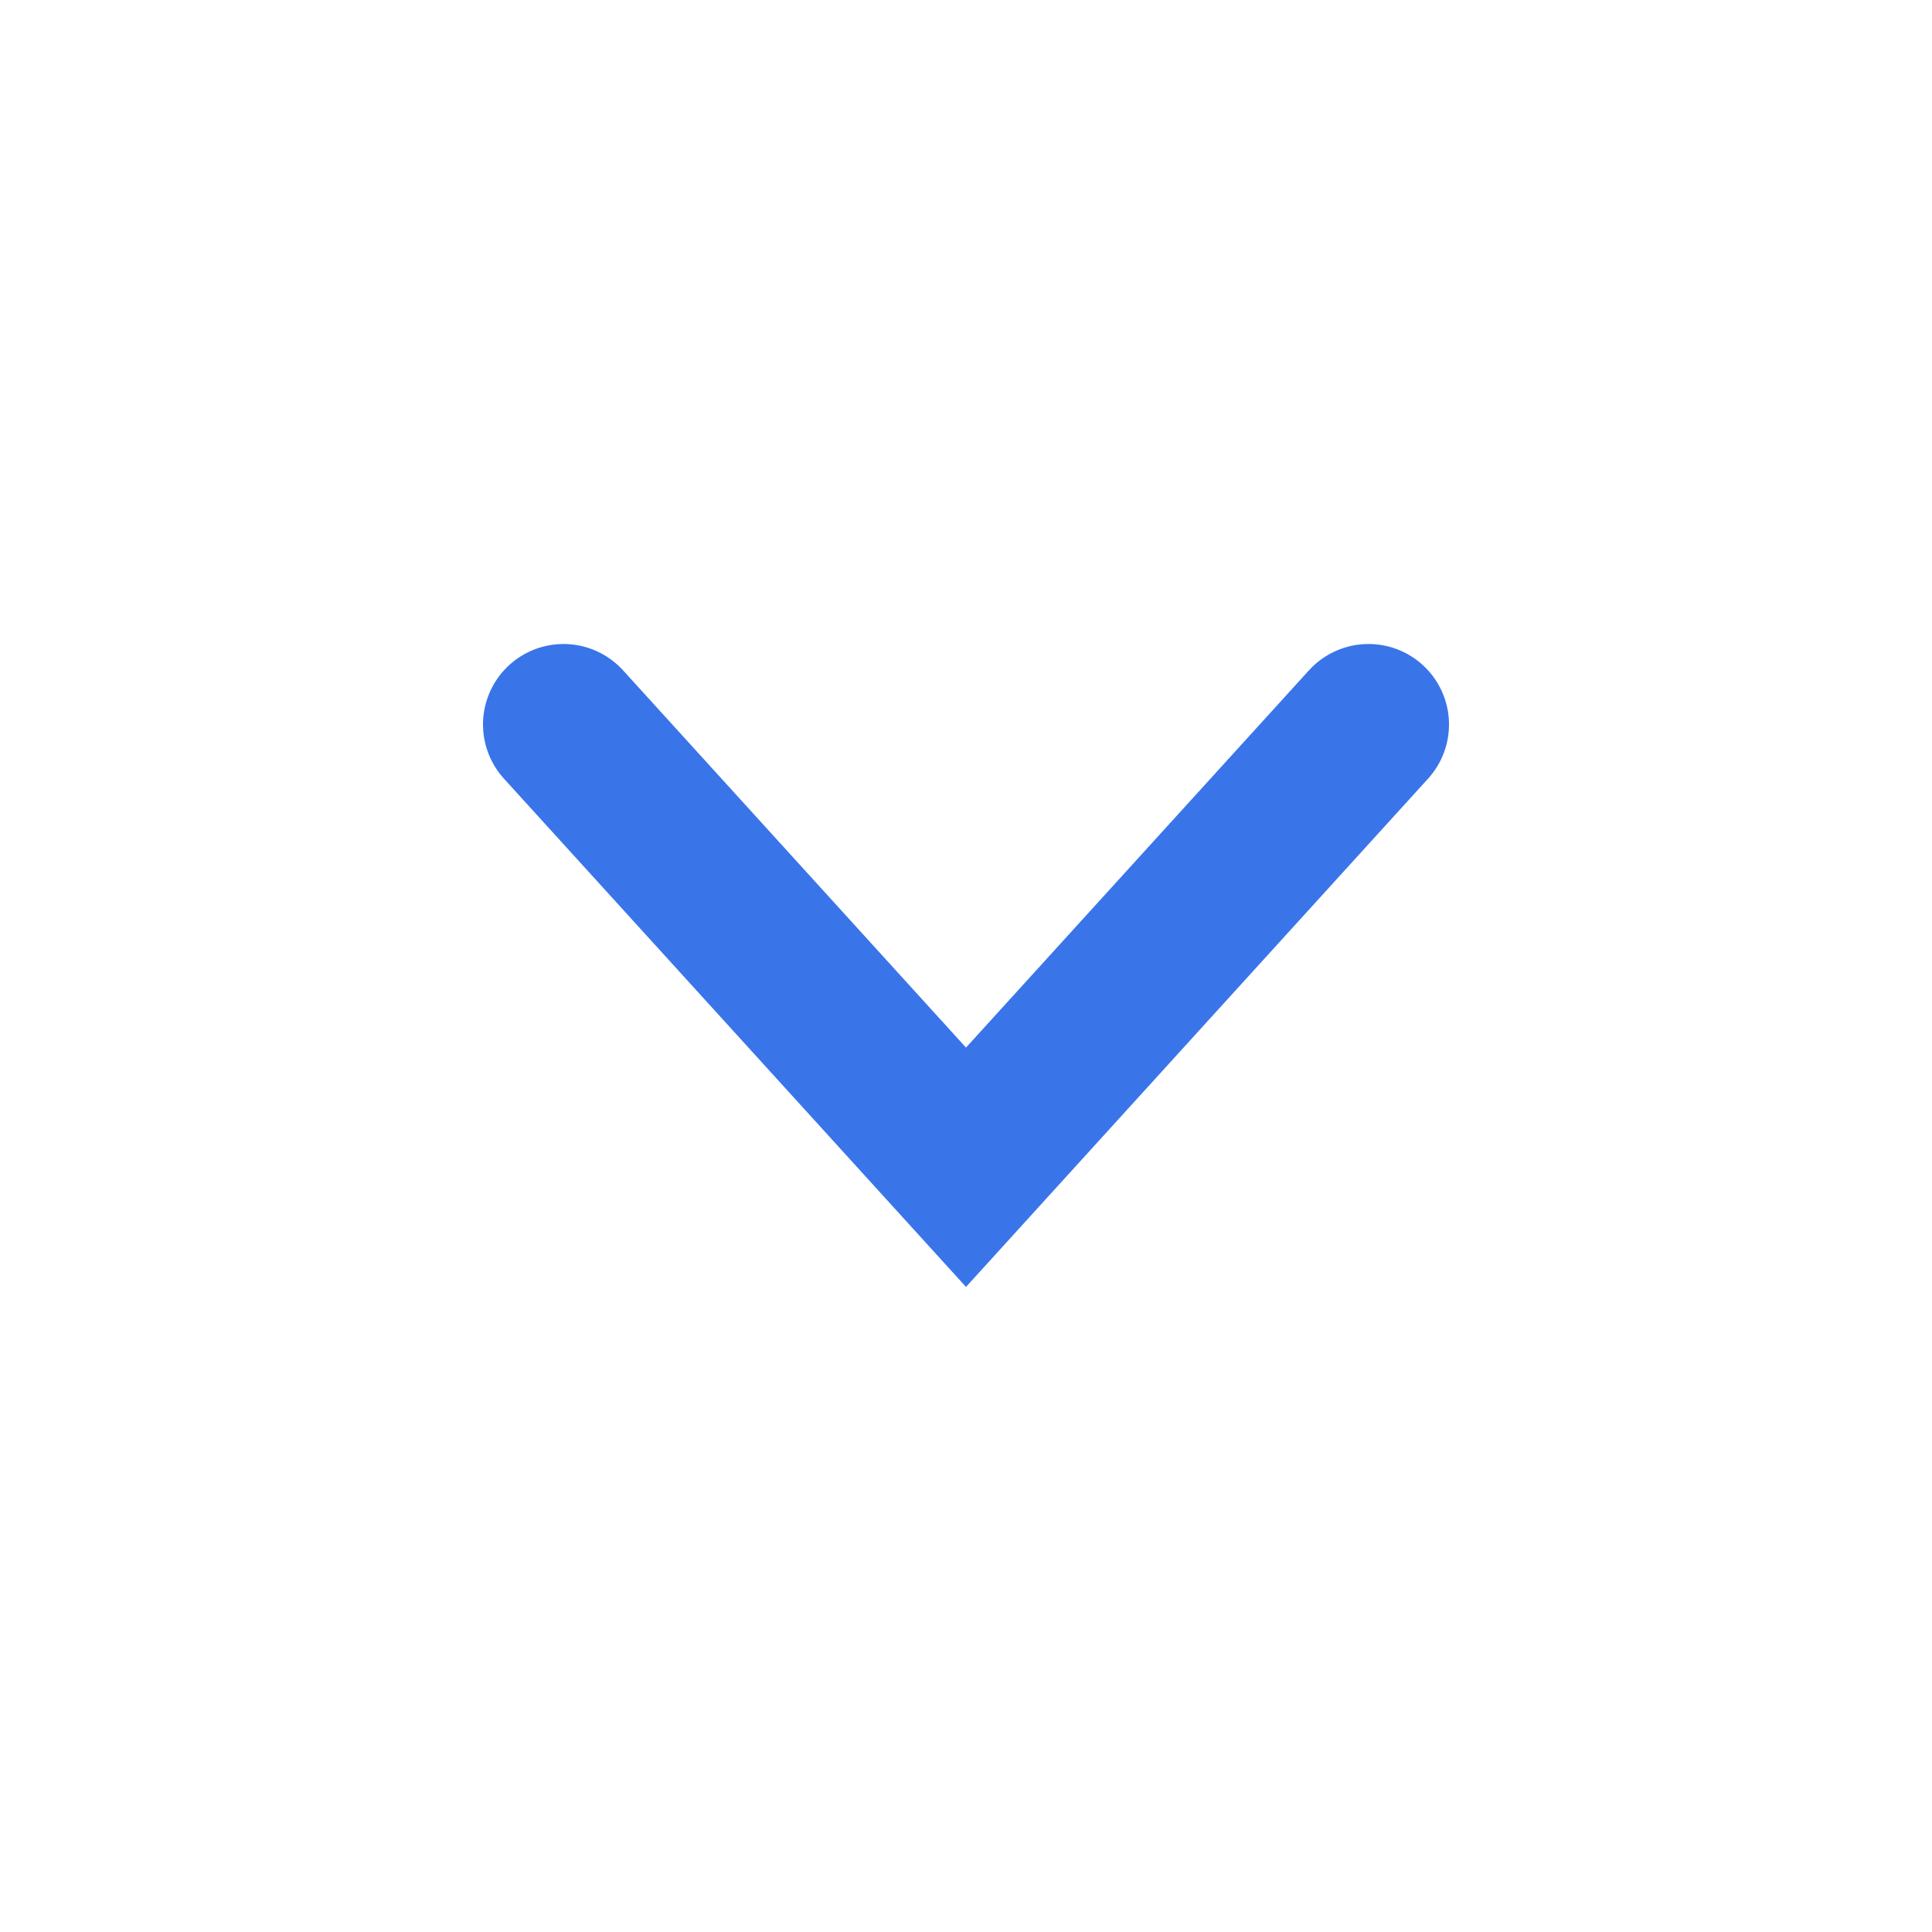
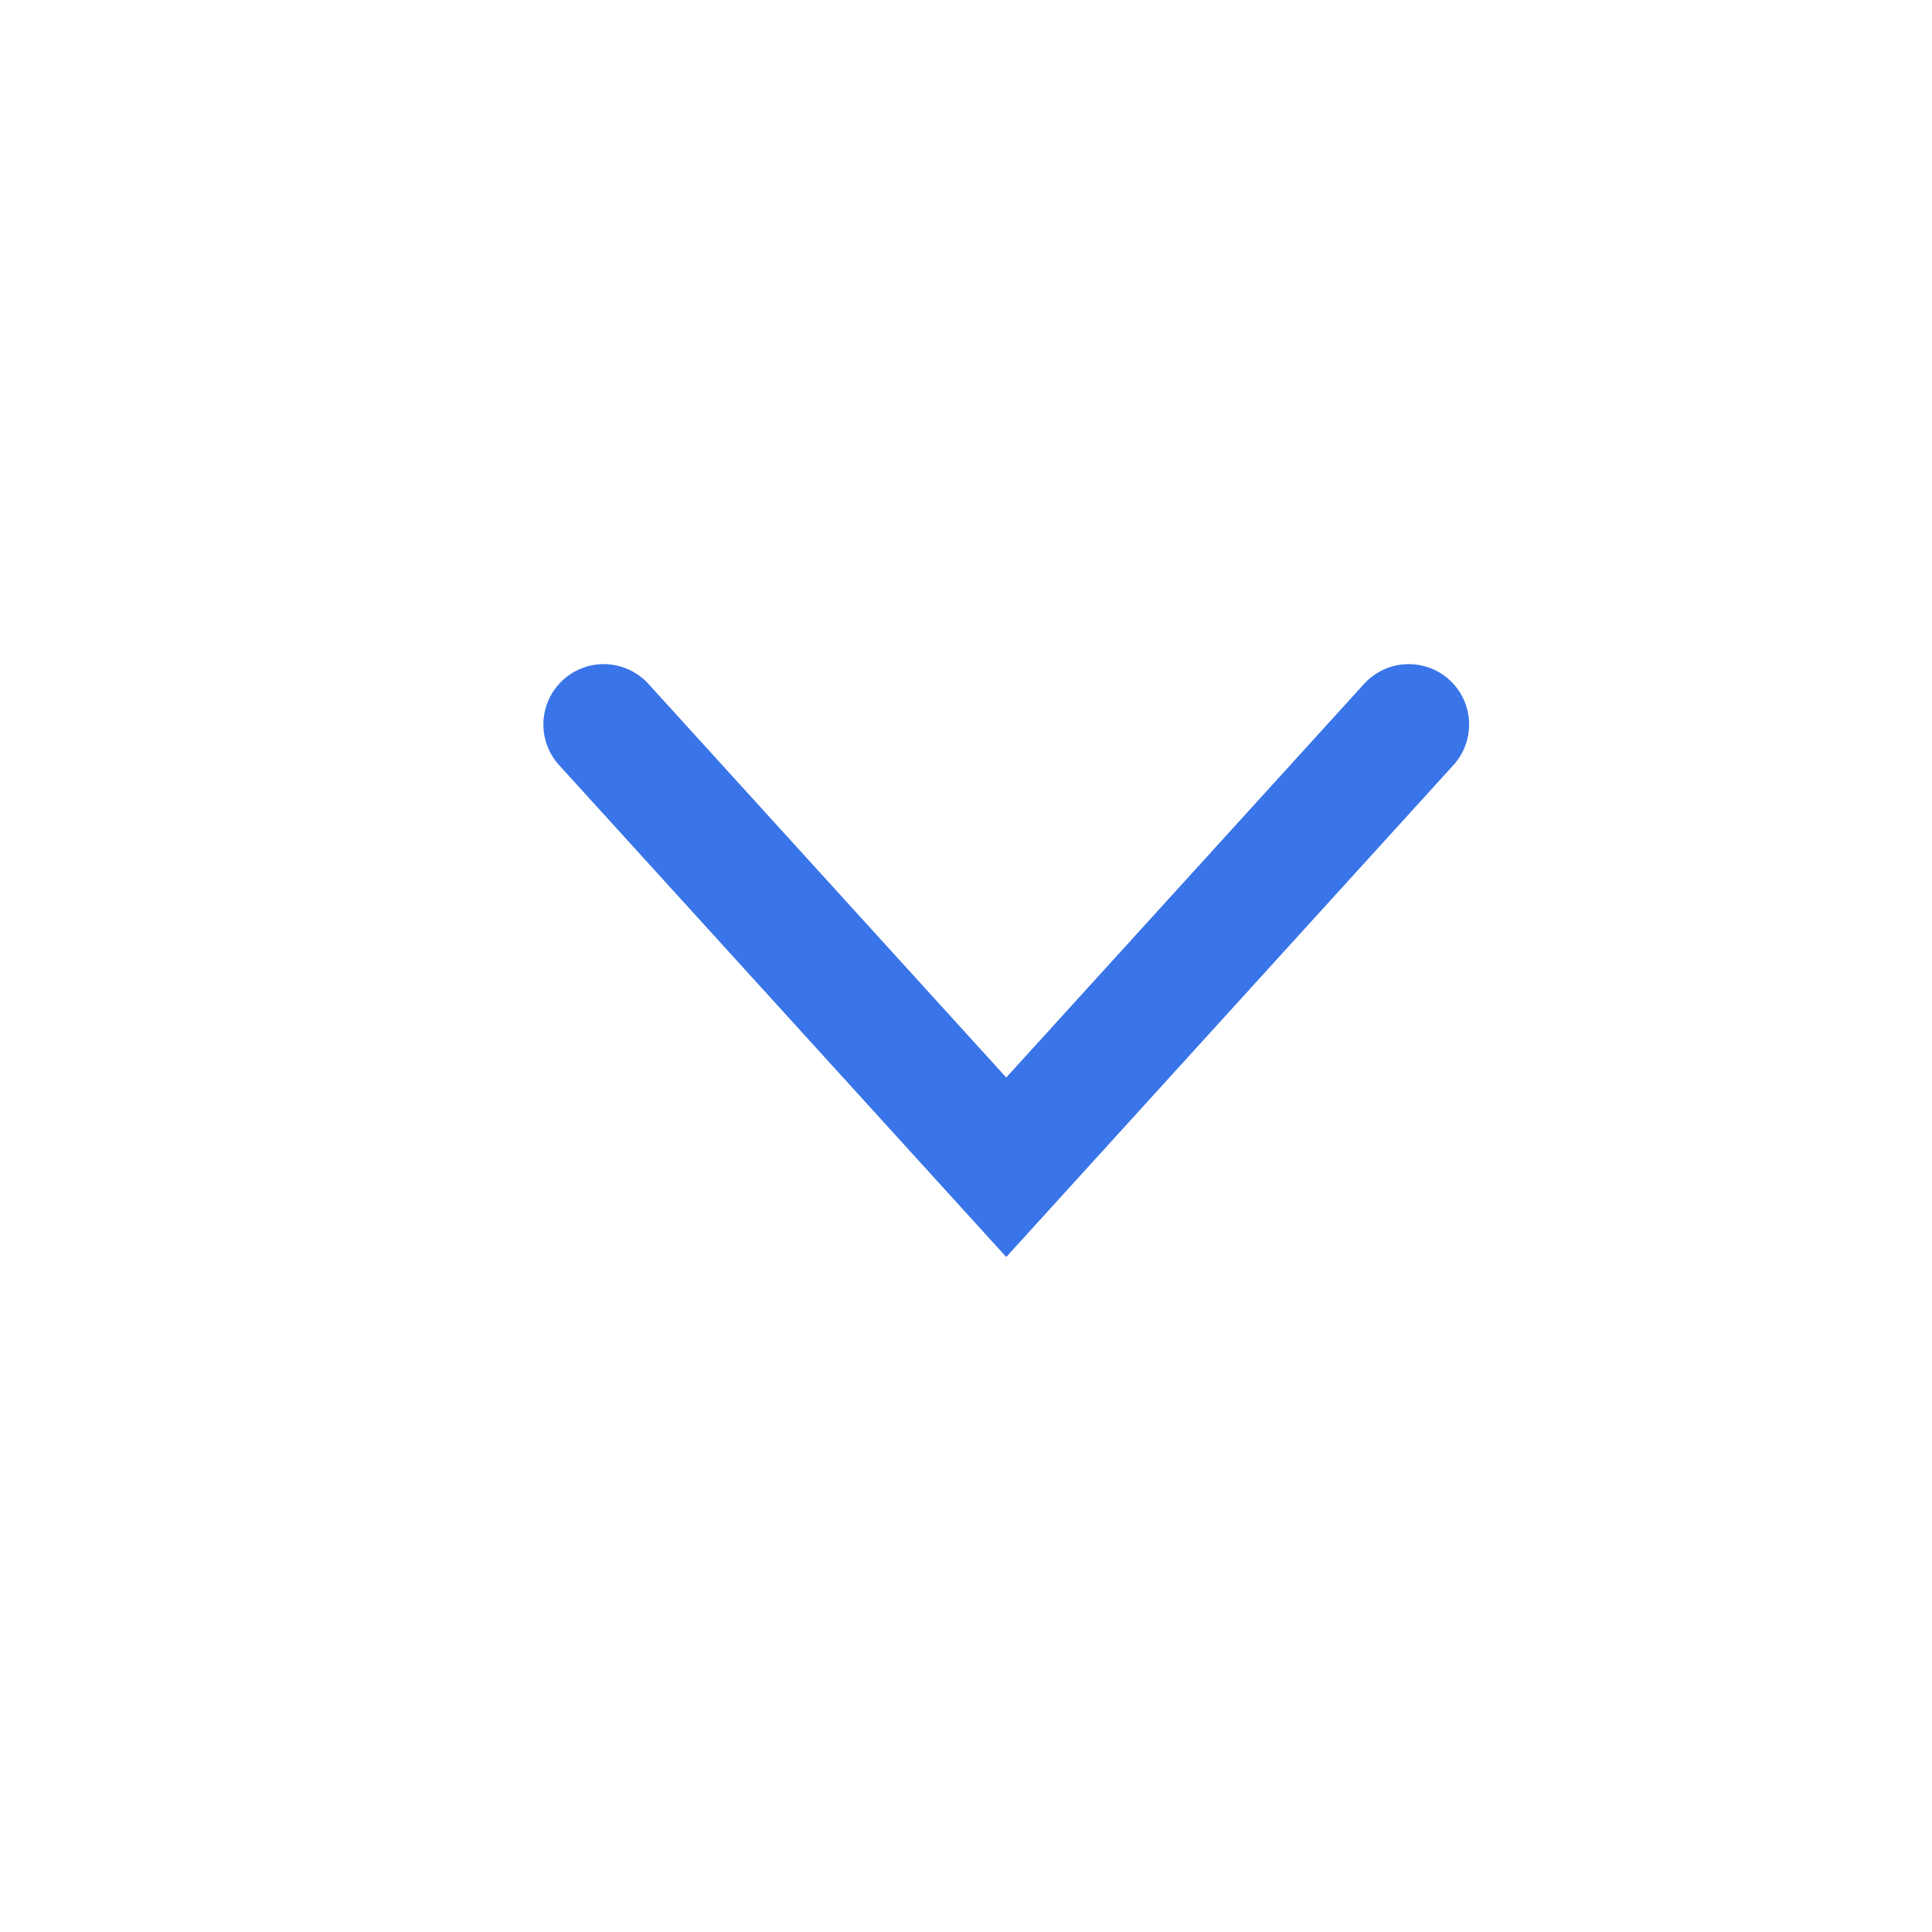
- <svg xmlns="http://www.w3.org/2000/svg" width="18" height="18" viewBox="0 0 18 18" fill="none">
-   <path d="M5.25 6.75L9 10.875L12.75 6.75" stroke="#3975E9" stroke-width="1.5" stroke-linecap="round" />
+ <svg xmlns="http://www.w3.org/2000/svg" width="24" height="24" viewBox="0 0 24 24" fill="none">
+   <path d="M7.5 9L12.5 14.5L17.5 9" stroke="#3975E9" stroke-width="1.5" stroke-linecap="round" />
</svg>
